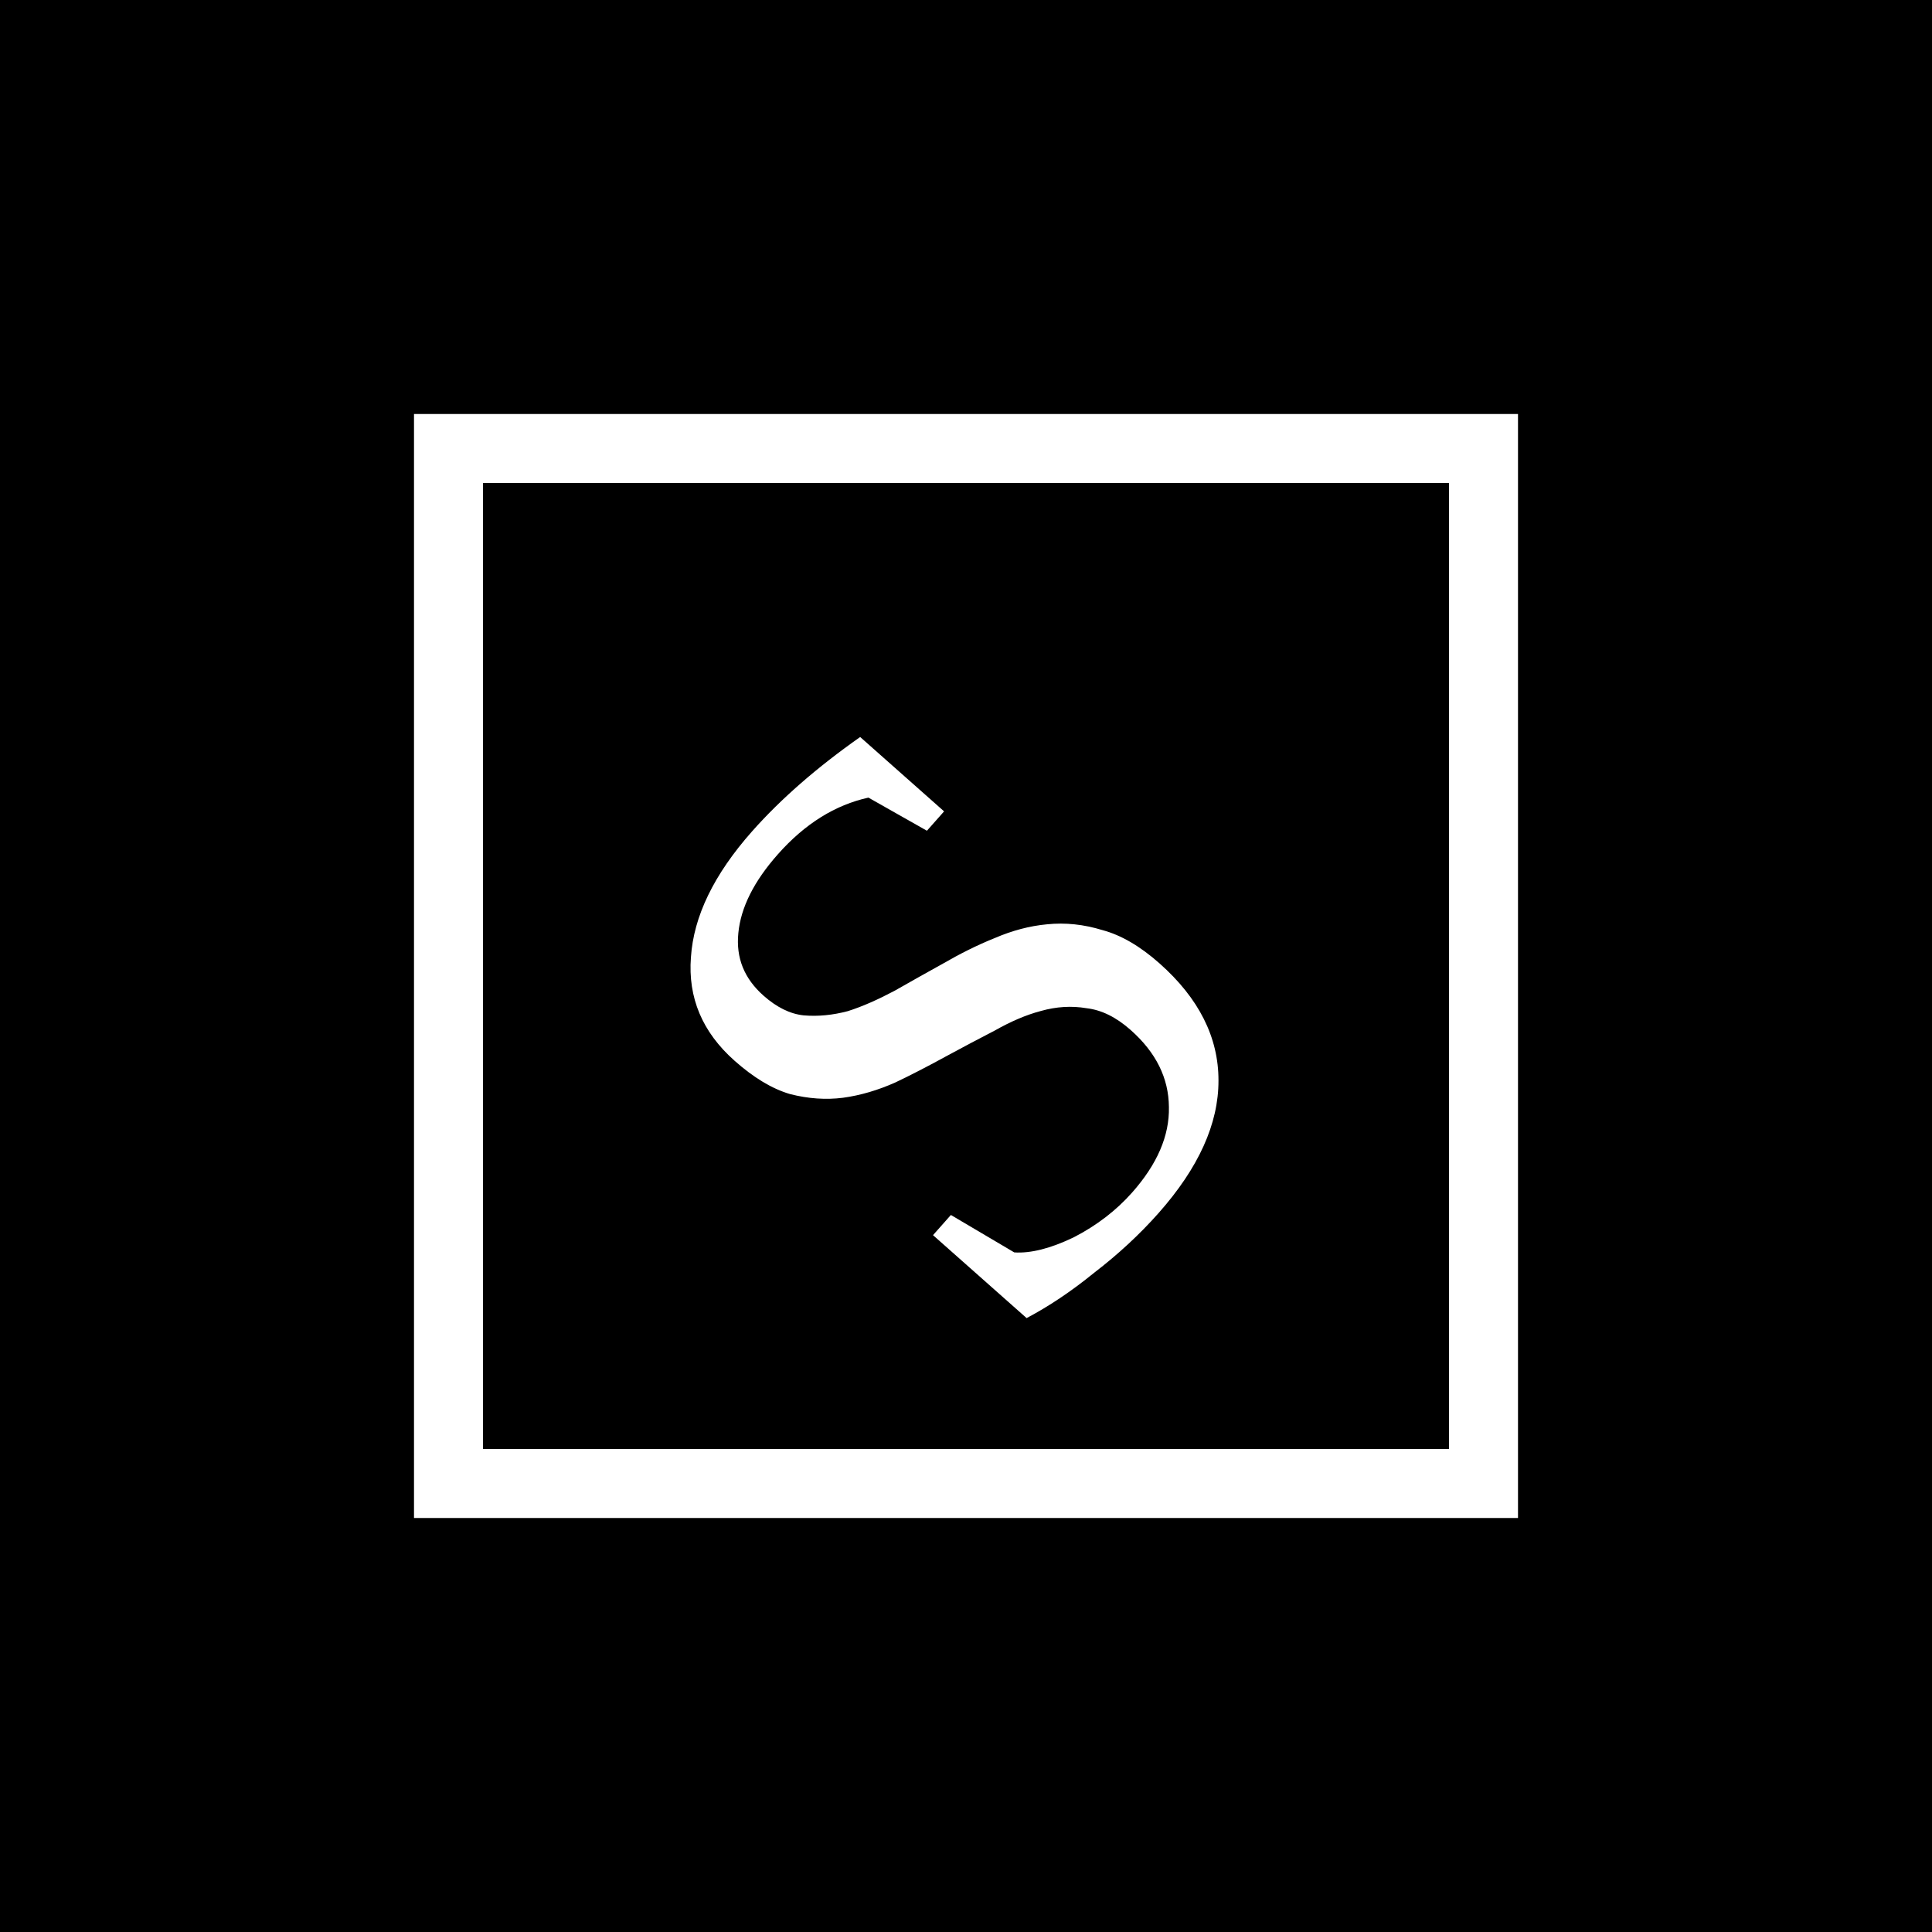
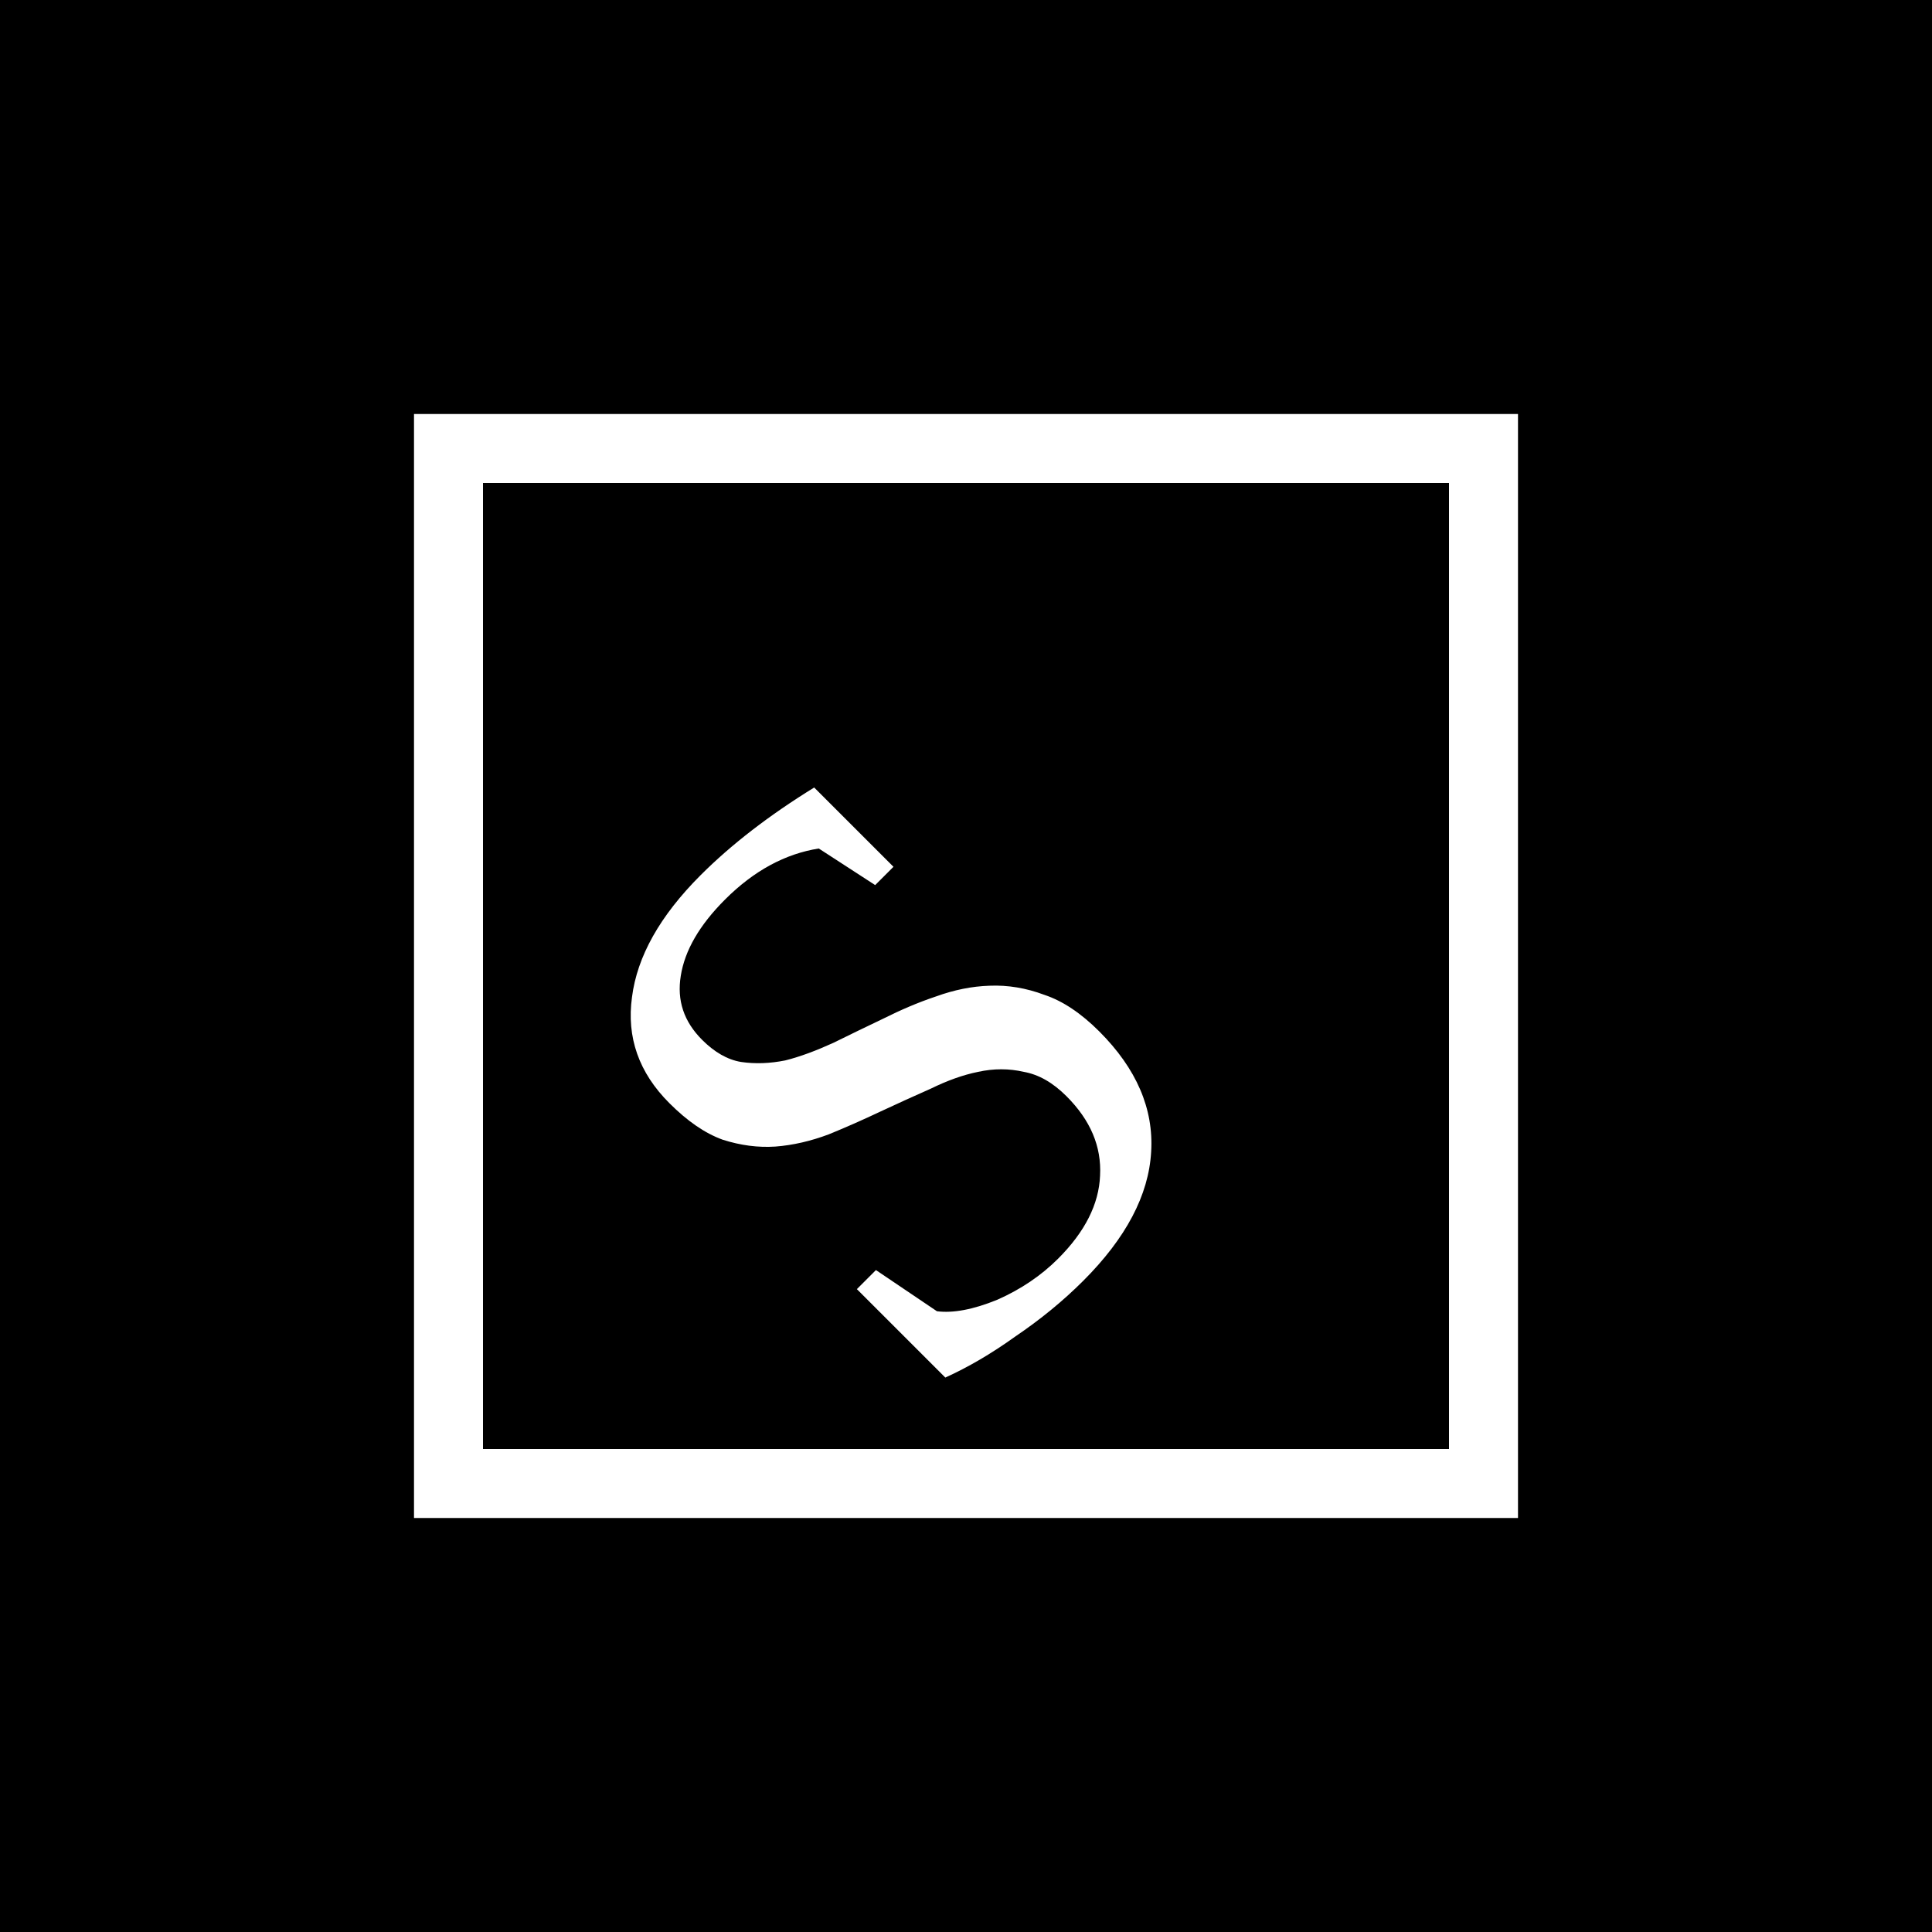
<svg xmlns="http://www.w3.org/2000/svg" version="1.1" viewBox="0 0 28 28">
  <rect class="icon-status" transform="scale(-1)" x="-28" y="-28" width="28" height="28" />
  <rect x="6" y="6" width="16" height="16" fill="#fff" />
  <rect x="7" y="7" width="14" height="14" />
-   <text transform="rotate(-48.455)" x="-5.244" y="24.099" fill="#ffffff" xml:space="preserve">
+   <text transform="rotate(-45)" x="-5.244" y="24.099" fill="#ffffff" xml:space="preserve">
    <tspan x="-5.244" y="24.099">S</tspan>
  </text>
</svg>
